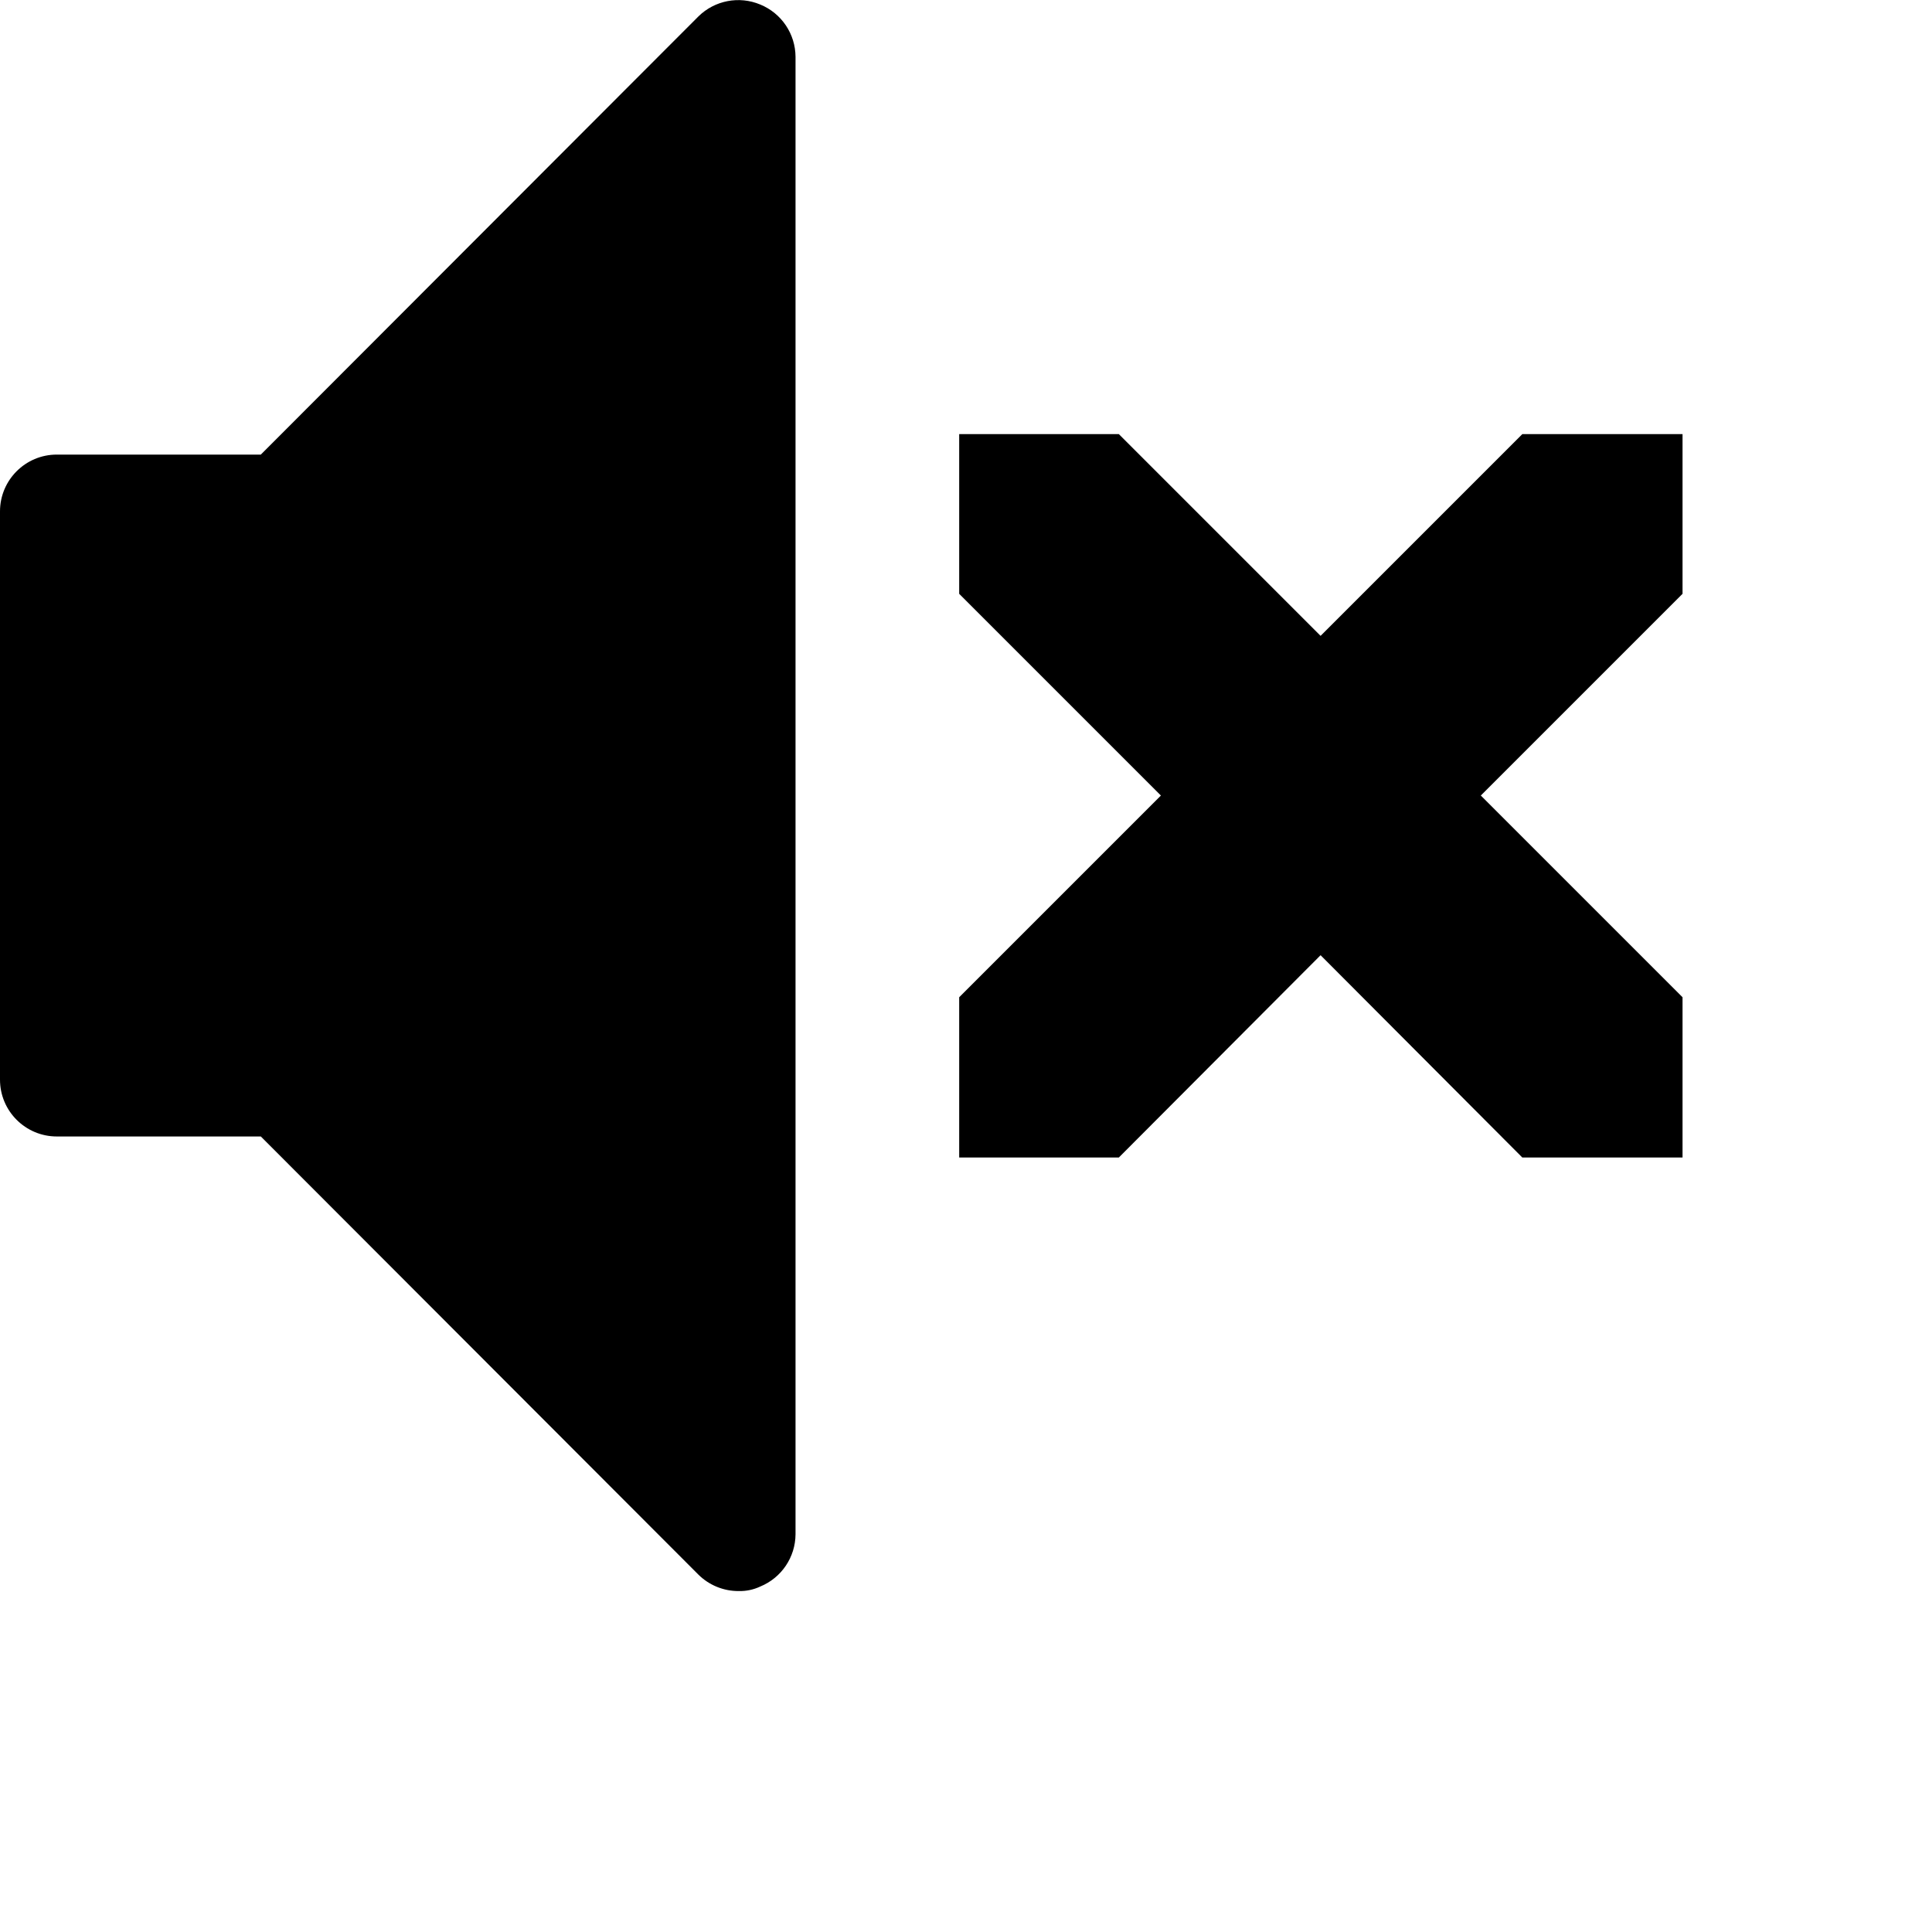
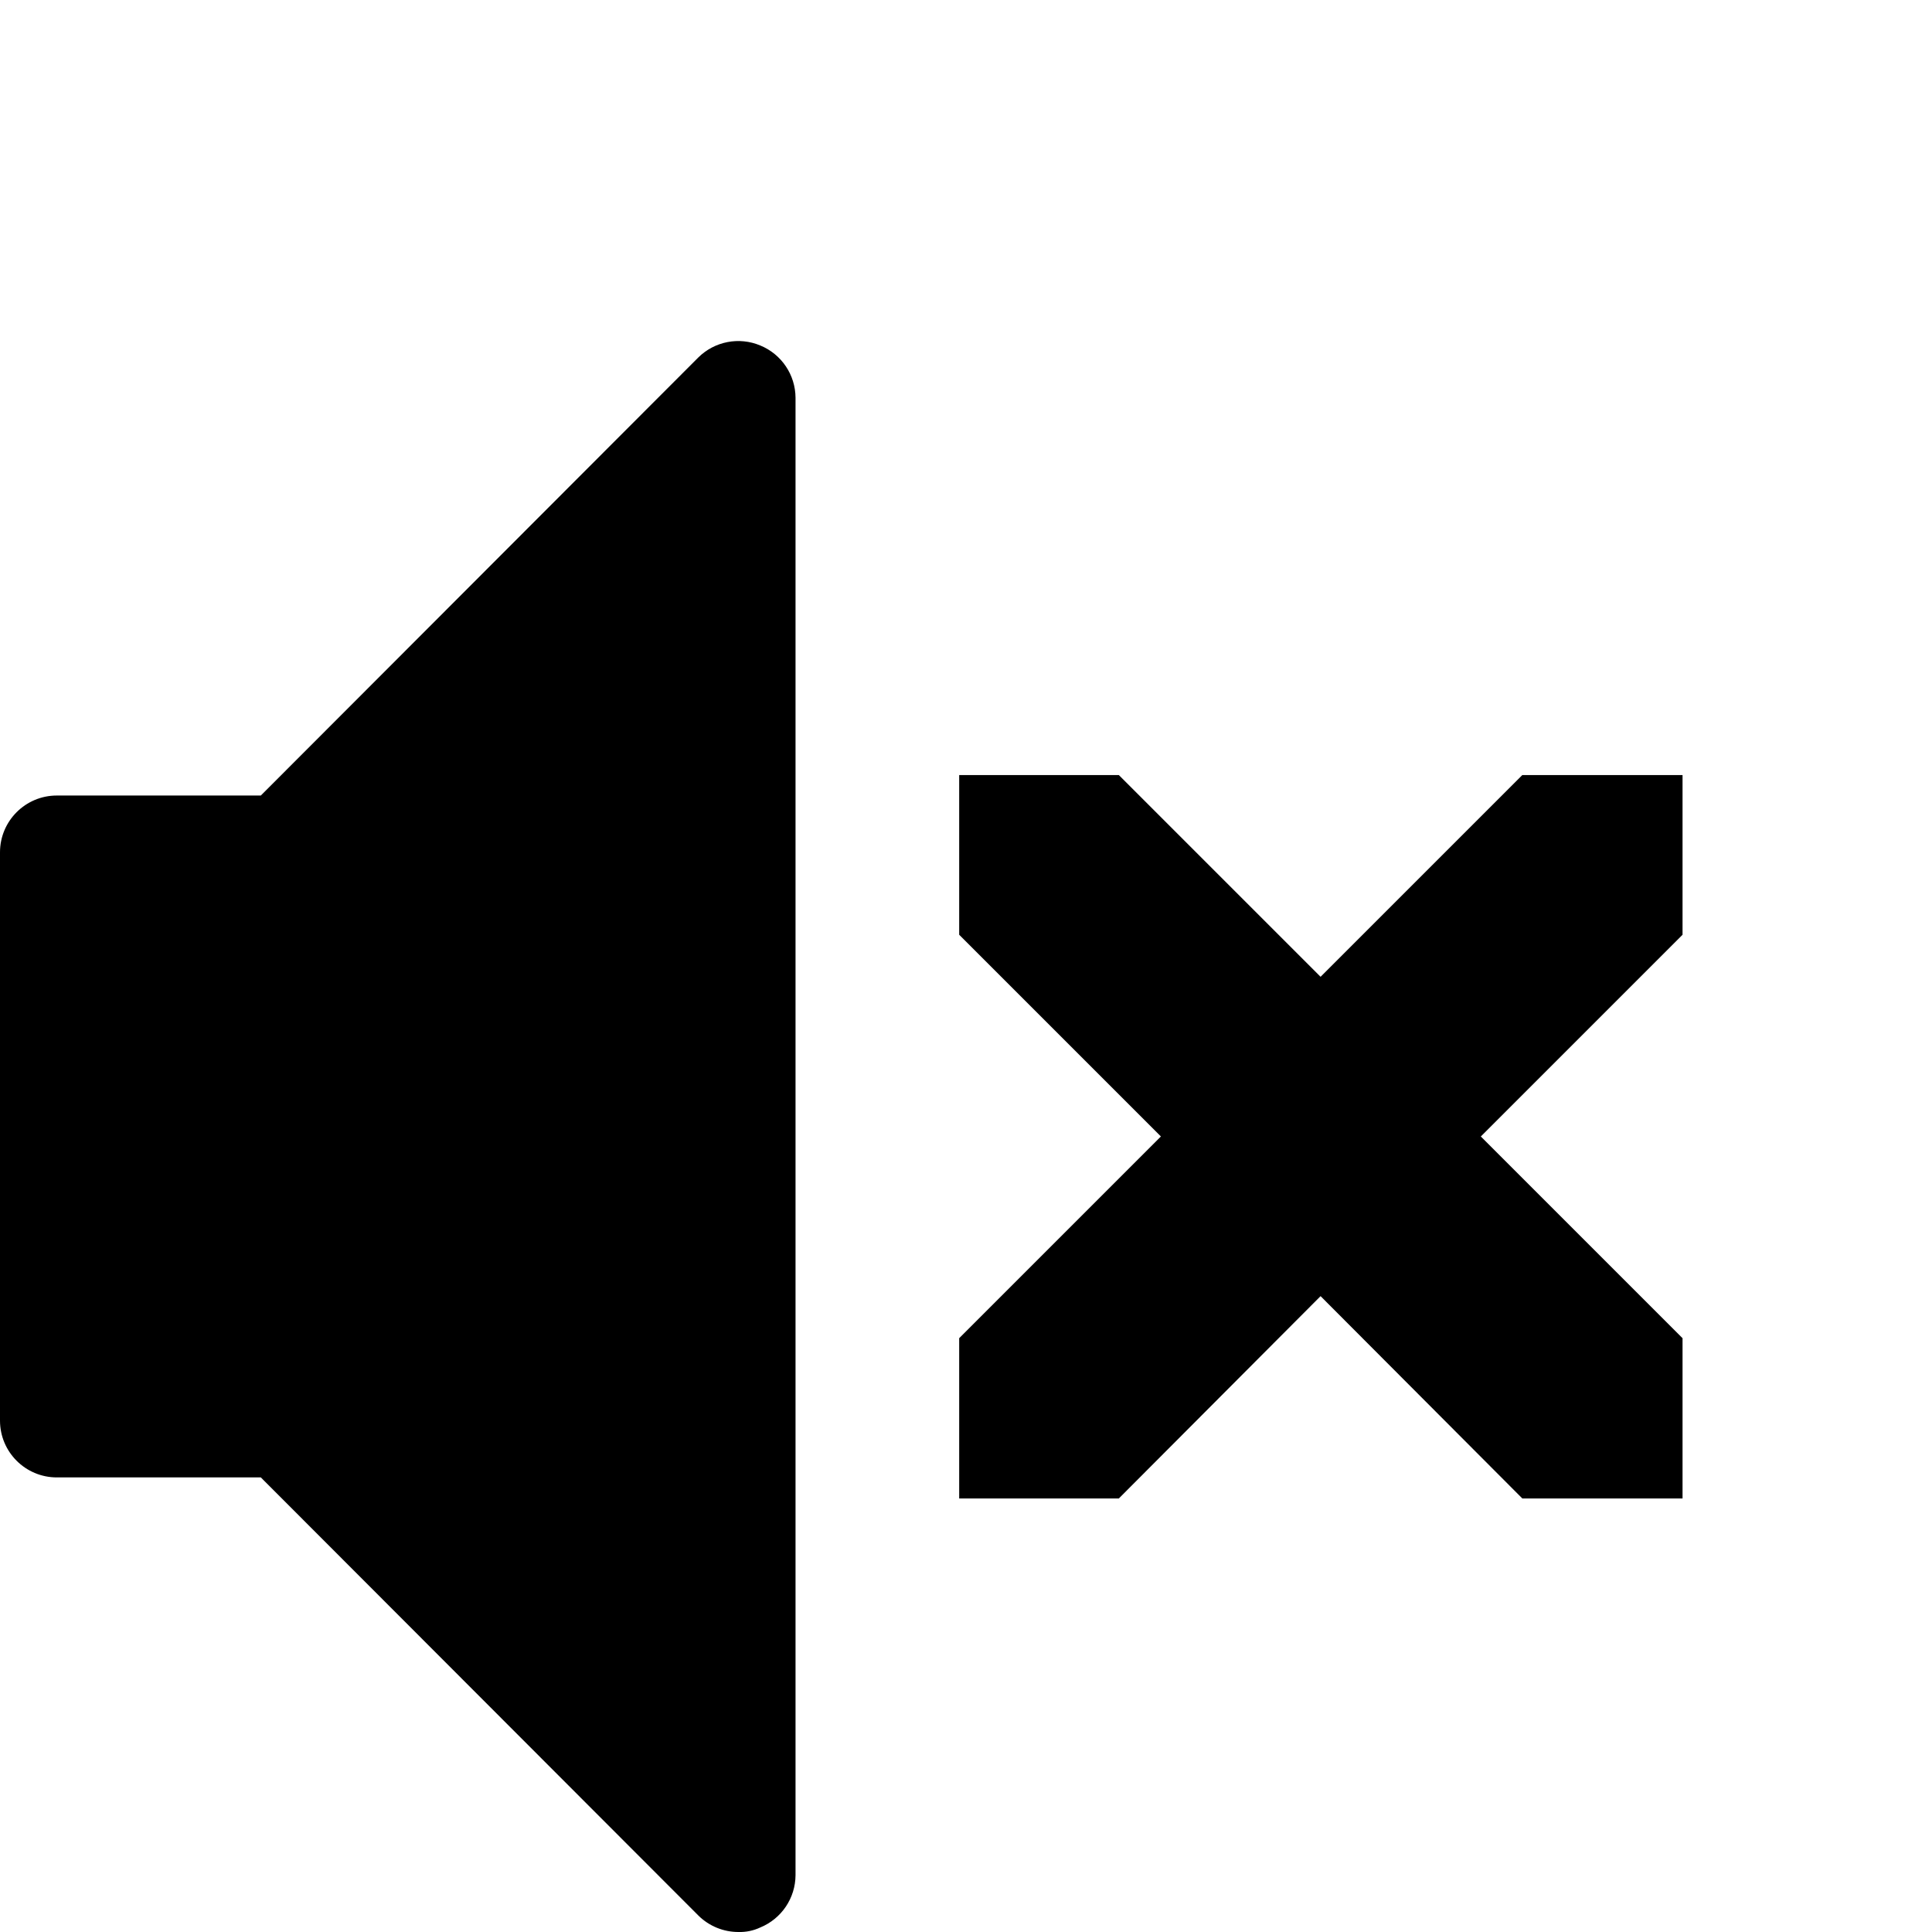
<svg xmlns="http://www.w3.org/2000/svg" version="1.1" width="34" height="34" viewBox="0 0 34 34">
-   <path d="M29.61,19.55v2.82H26.79l-3.55-3.56-3.55,3.56H16.88V19.55L20.43,16l-3.55-3.55V9.64h2.81l3.55,3.55,3.55-3.55h2.82v2.81L26.06,16Z" transform="translate(0 -2)" />
-   <path d="M13,30a1,1,0,0,1-.71-.29L4.59,22H1a1,1,0,0,1-1-1V11a1,1,0,0,1,1-1H4.59l7.7-7.71a1,1,0,0,1,1.09-.21A1,1,0,0,1,14,3V29a1,1,0,0,1-.62.92A.84.84,0,0,1,13,30Z" transform="translate(0 -2)" />
+   <path d="M29.61,19.55v2.82H26.79l-3.55-3.56-3.55,3.56H16.88V19.55L20.43,16l-3.55-3.55V9.64h2.81l3.55,3.55,3.55-3.55h2.82v2.81L26.06,16Z" transform="translate(0 4)" />
+   <path d="M13,30a1,1,0,0,1-.71-.29L4.59,22H1a1,1,0,0,1-1-1V11a1,1,0,0,1,1-1H4.59l7.7-7.71a1,1,0,0,1,1.09-.21A1,1,0,0,1,14,3V29a1,1,0,0,1-.62.92A.84.84,0,0,1,13,30Z" transform="translate(0 4)" />
</svg>
